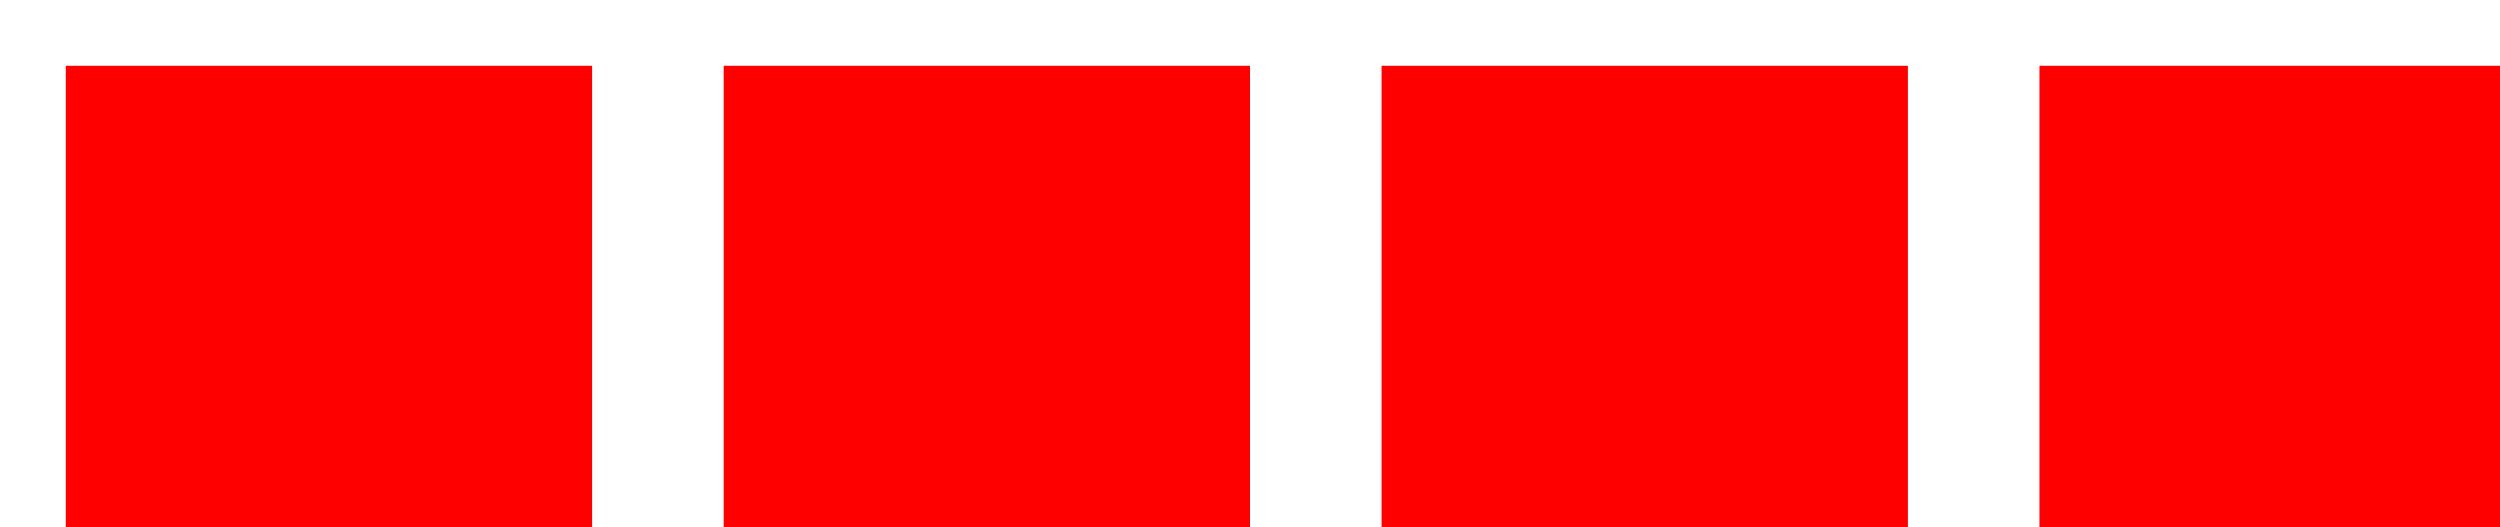
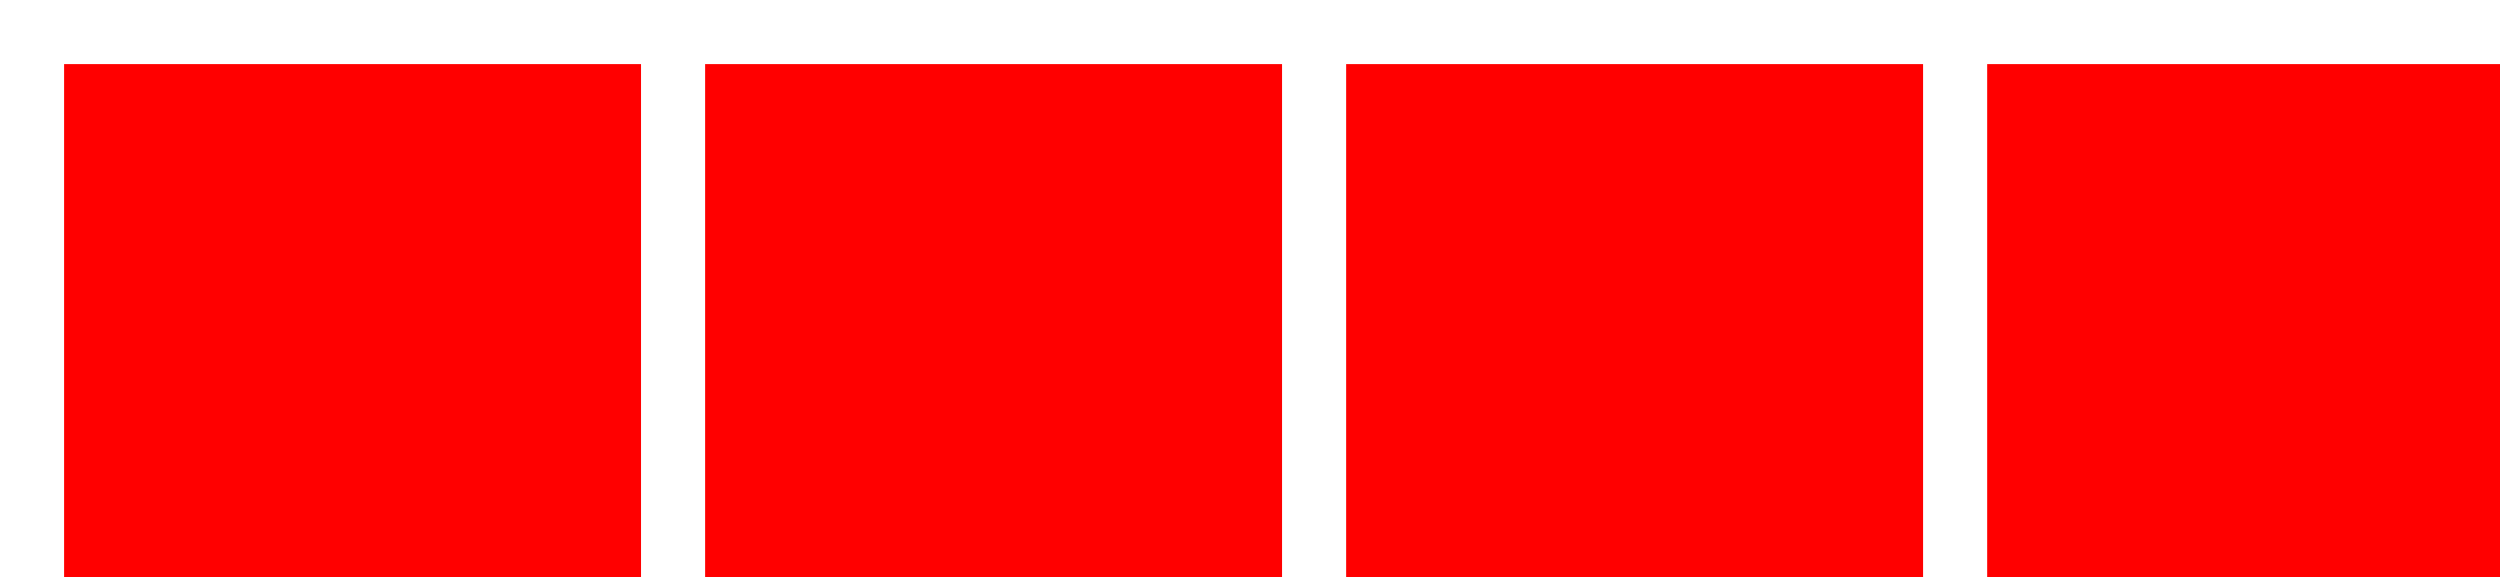
<svg xmlns="http://www.w3.org/2000/svg" viewbox="0 0 400 200">
-   <rect x="10" y="10" width="80" height="80" fill="red" />
-   <rect x="110" y="10" width="80" height="80" fill="red" />
-   <rect x="210" y="10" width="80" height="80" fill="red" />
-   <rect x="310" y="10" width="80" height="80" fill="red" />
+   <rect x="10" y="10" width="90" height="90" fill="red" />
+   <rect x="110" y="10" width="90" height="90" fill="red" />
+   <rect x="210" y="10" width="90" height="90" fill="red" />
+   <rect x="310" y="10" width="90" height="90" fill="red" />
</svg>
